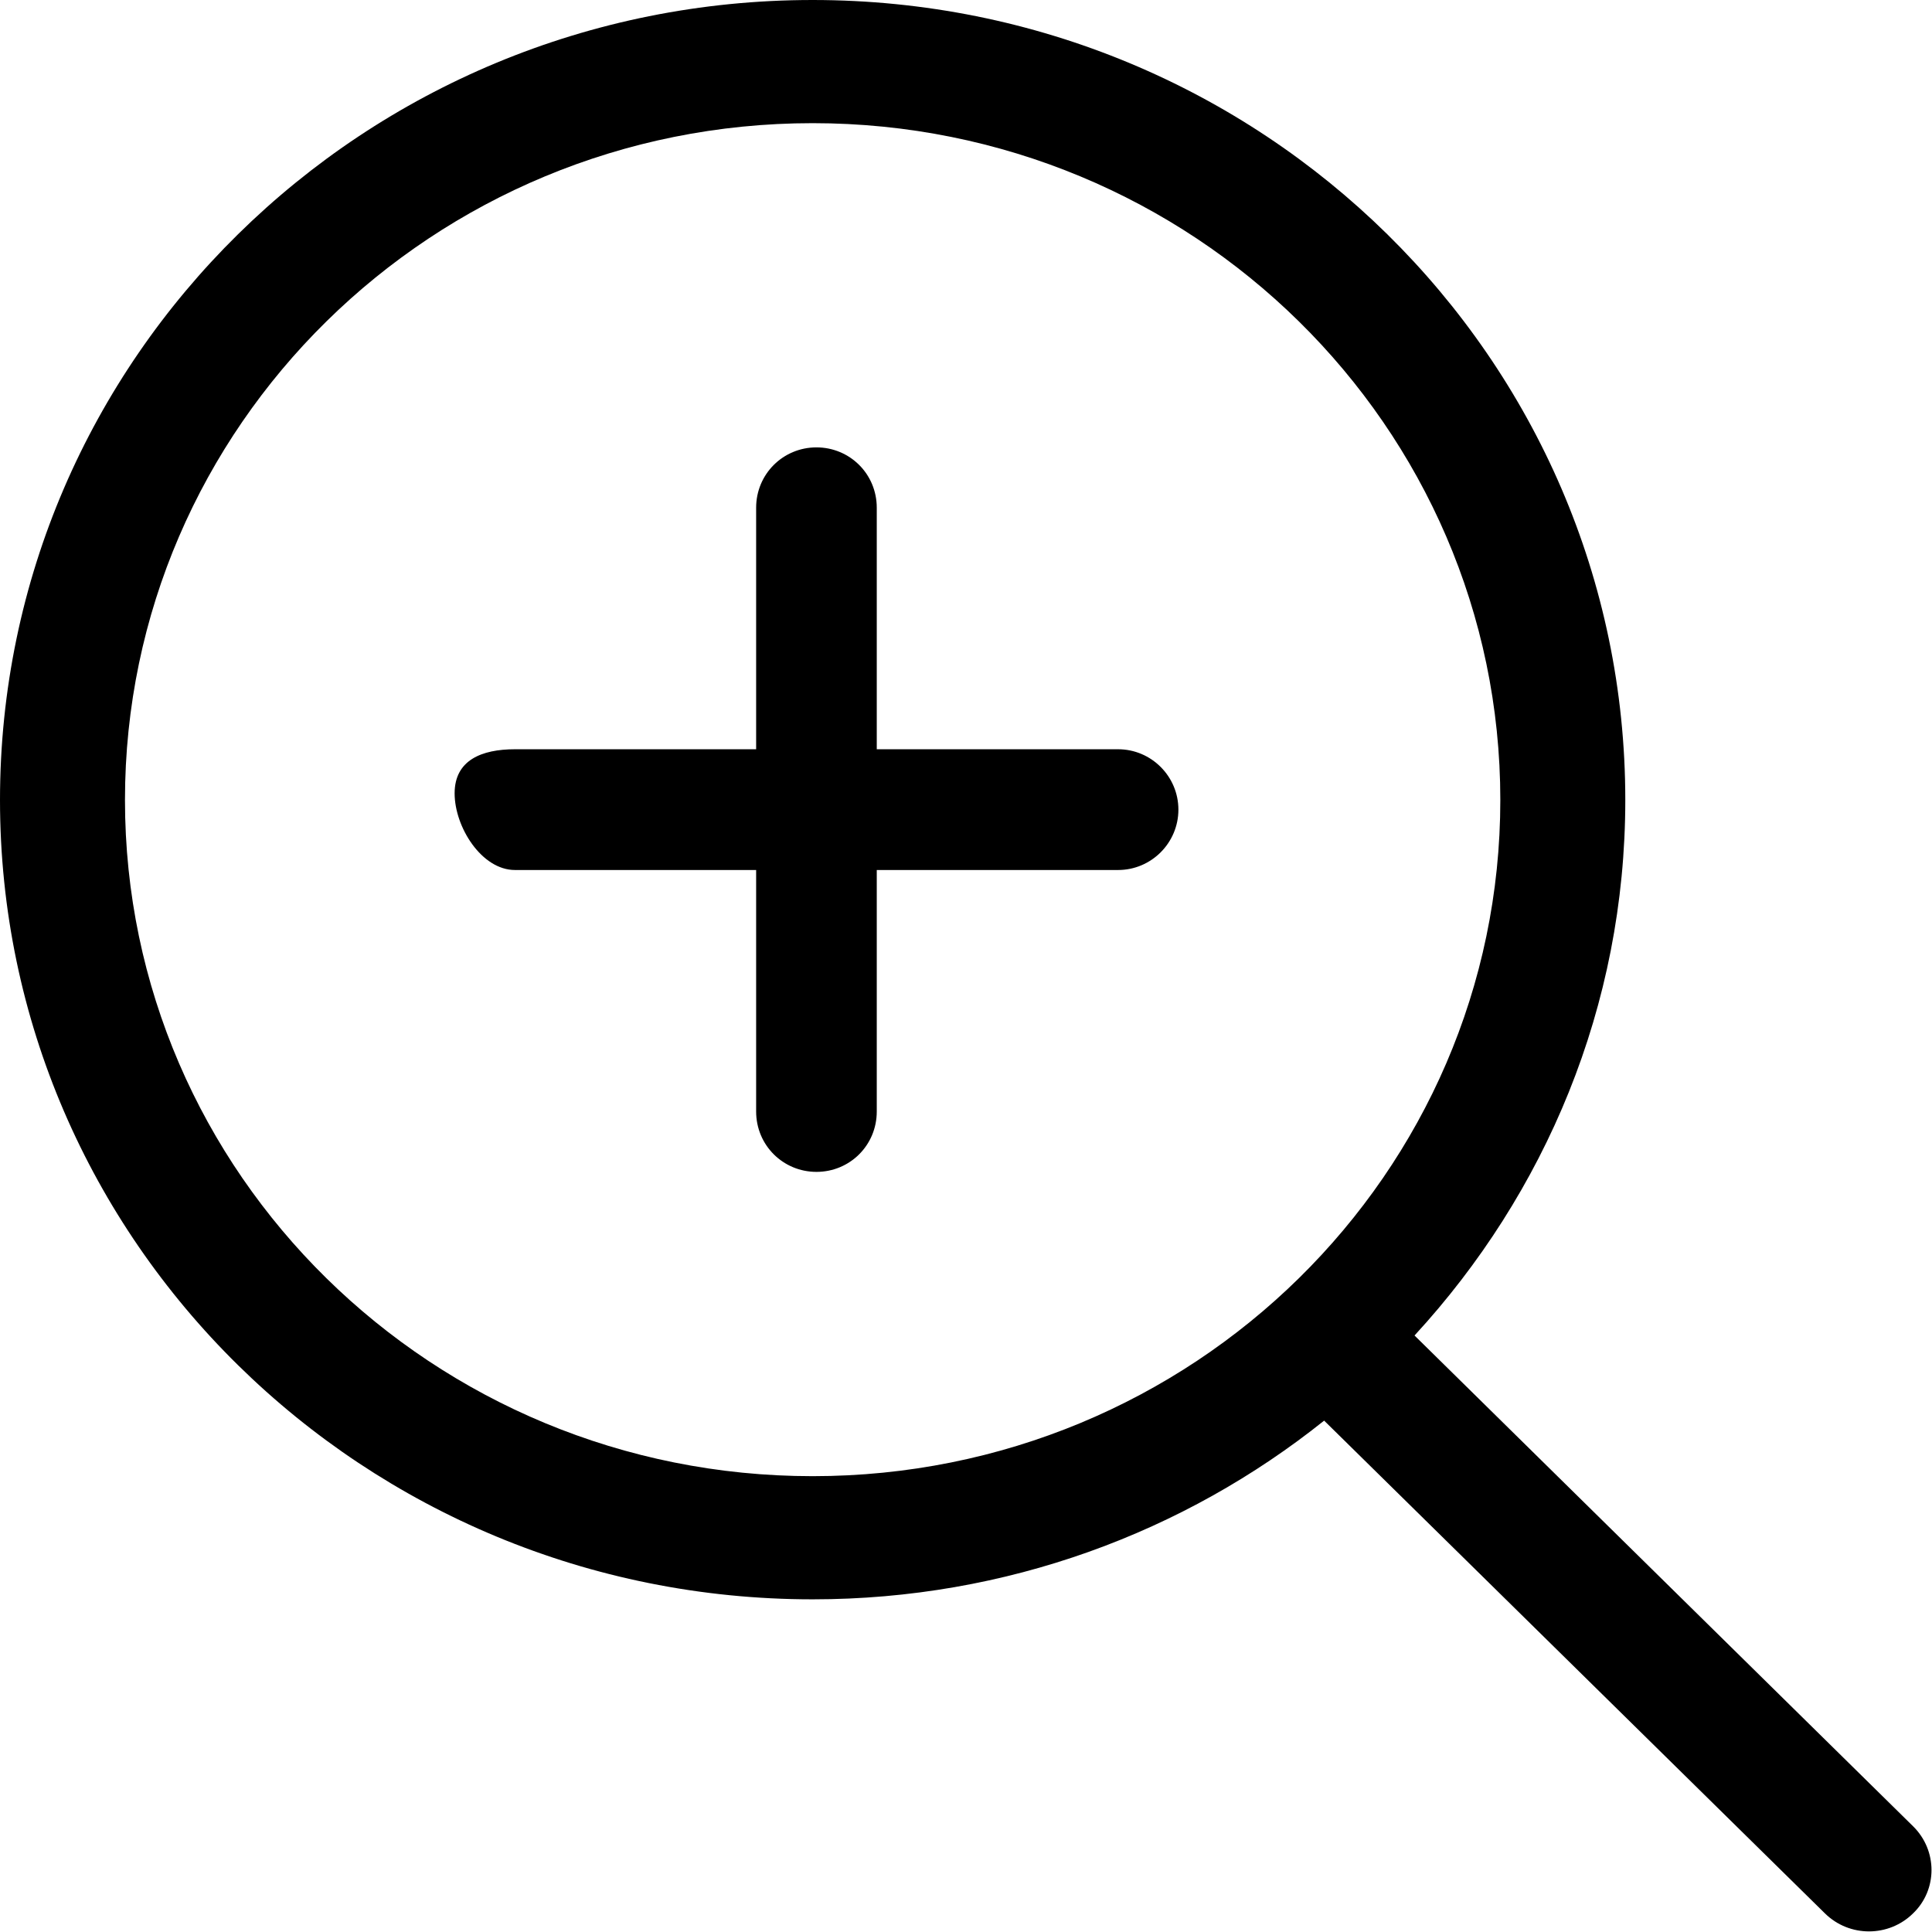
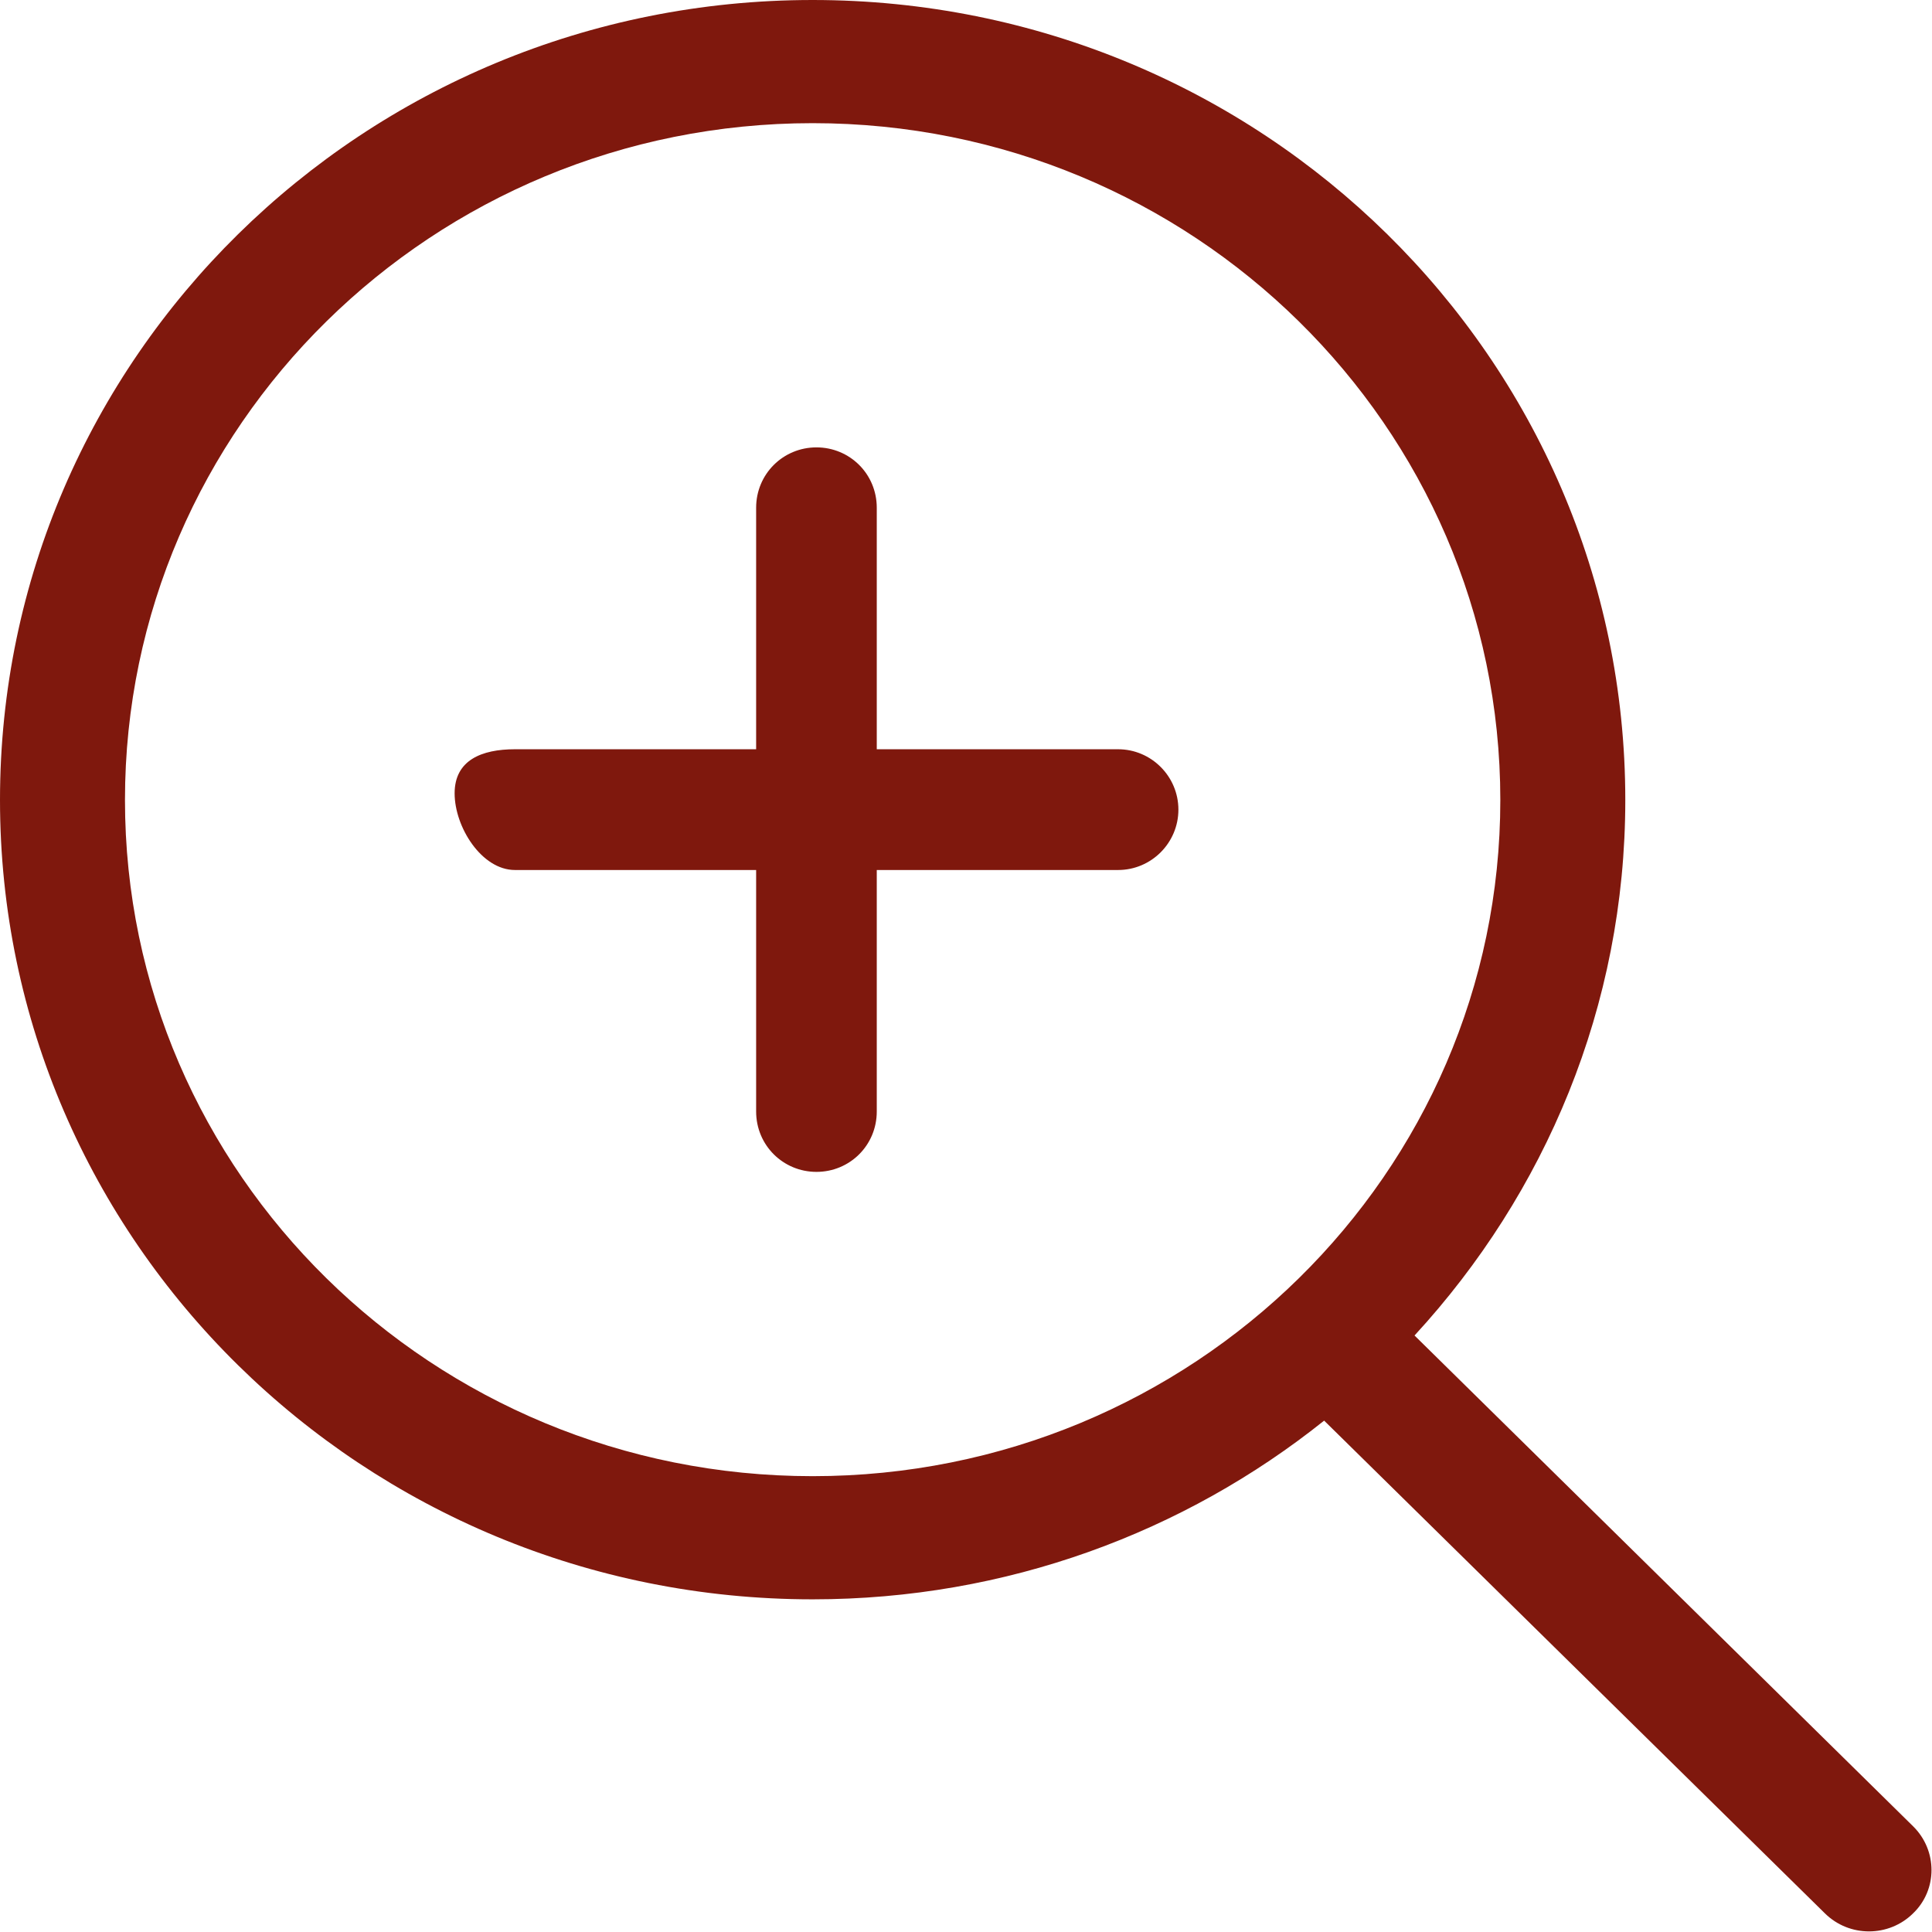
- <svg xmlns="http://www.w3.org/2000/svg" width="30px" height="30px" viewBox="0 0 32 32" version="1.1">
+ <svg xmlns="http://www.w3.org/2000/svg" width="40px" height="40px" viewBox="0 0 32 32" version="1.1">
  <defs>

</defs>
  <g id="Page-1" stroke="none" stroke-width="1" fill="none" fill-rule="evenodd">
-     <g id="Icon-Set" transform="translate(-308, -1139)" fill="#000000">
+     <g id="Icon-Set" transform="translate(-308, -1139)" fill="#7F180D">
      <path d="M321.46,1163.45 C315.17,1163.45 310.07,1158.44 310.07,1152.25 C310.07,1146.06 315.17,1141.04 321.46,1141.04 C327.75,1141.04 332.85,1146.06 332.85,1152.25 C332.85,1158.44 327.75,1163.45 321.46,1163.45 L321.46,1163.45 Z M339.688,1169.25 L331.429,1161.12 C333.592,1158.77 334.92,1155.67 334.92,1152.25 C334.92,1144.93 328.894,1139 321.46,1139 C314.026,1139 308,1144.93 308,1152.25 C308,1159.56 314.026,1165.49 321.46,1165.49 C324.672,1165.49 327.618,1164.38 329.932,1162.53 L338.225,1170.69 C338.629,1171.09 339.284,1171.09 339.688,1170.69 C340.093,1170.3 340.093,1169.65 339.688,1169.25 L339.688,1169.25 Z M326.519,1151.41 L322.522,1151.41 L322.522,1147.41 C322.522,1146.85 322.075,1146.41 321.523,1146.41 C320.972,1146.41 320.524,1146.85 320.524,1147.41 L320.524,1151.41 L316.529,1151.41 C315.978,1151.41 315.53,1151.59 315.53,1152.14 C315.53,1152.7 315.978,1153.41 316.529,1153.41 L320.524,1153.41 L320.524,1157.41 C320.524,1157.97 320.972,1158.41 321.523,1158.41 C322.075,1158.41 322.522,1157.97 322.522,1157.41 L322.522,1153.41 L326.519,1153.41 C327.07,1153.41 327.518,1152.96 327.518,1152.41 C327.518,1151.86 327.07,1151.41 326.519,1151.41 L326.519,1151.41 Z" id="zoom-in">

</path>
    </g>
  </g>
</svg>
